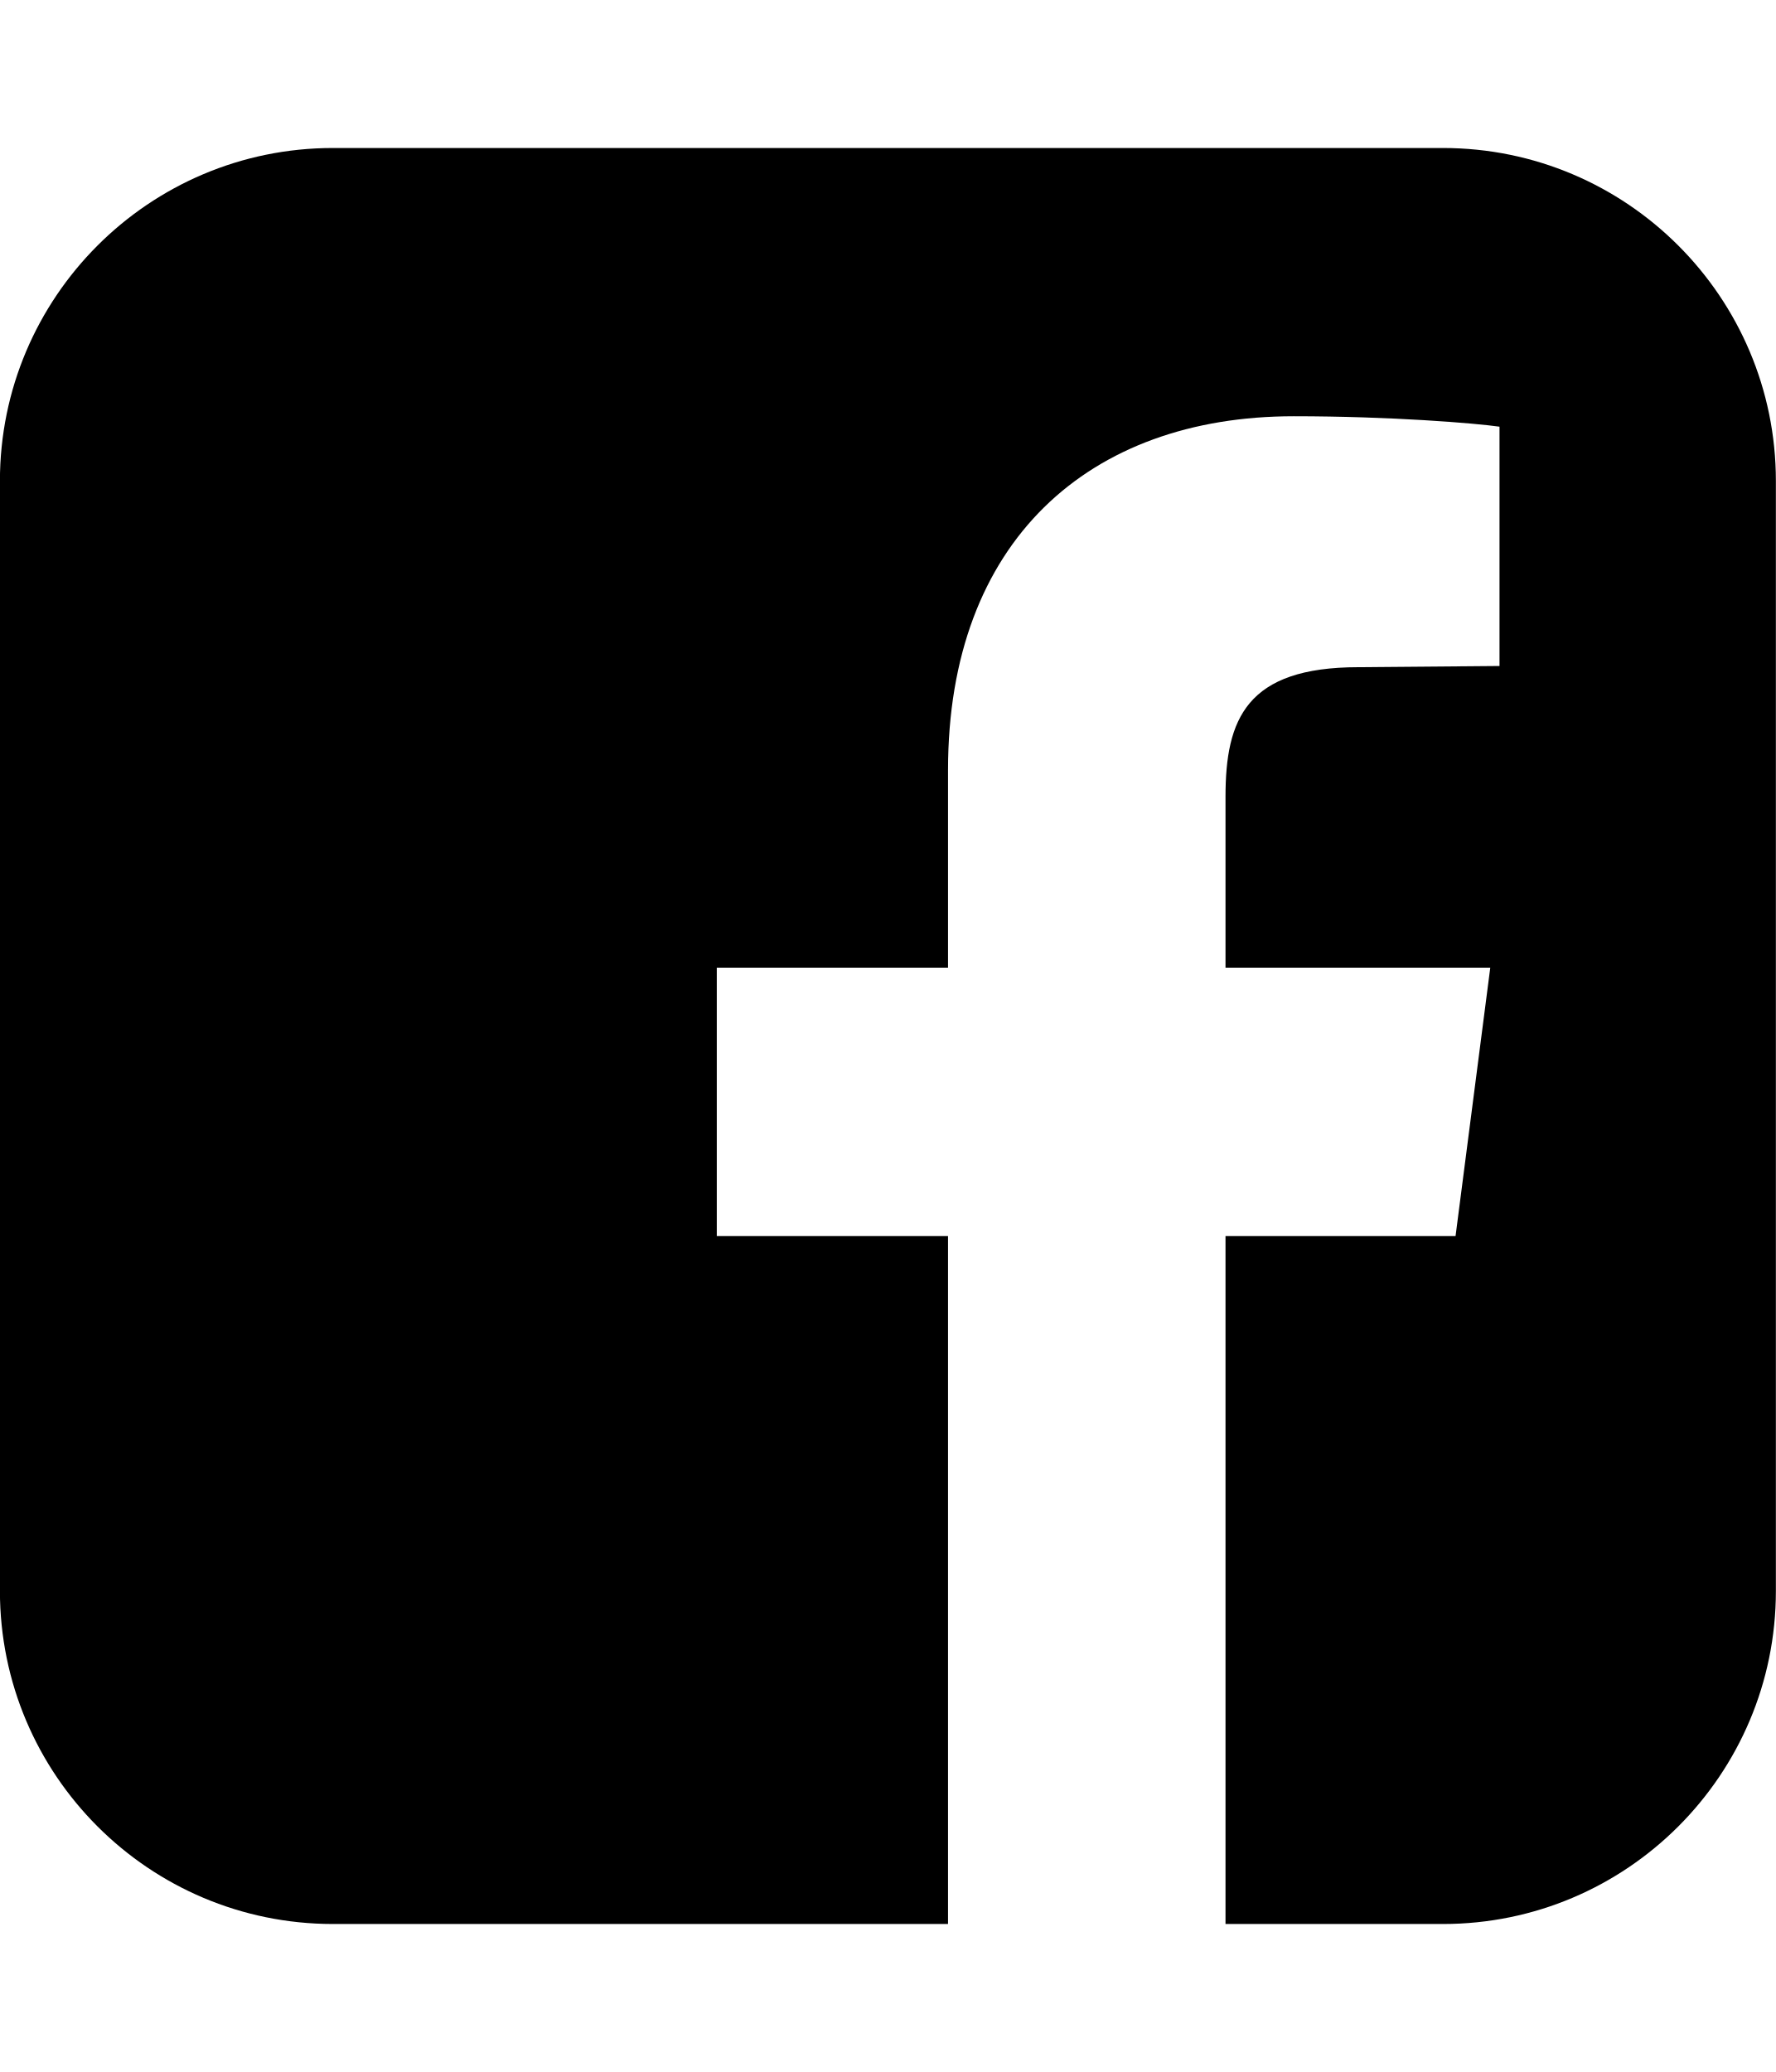
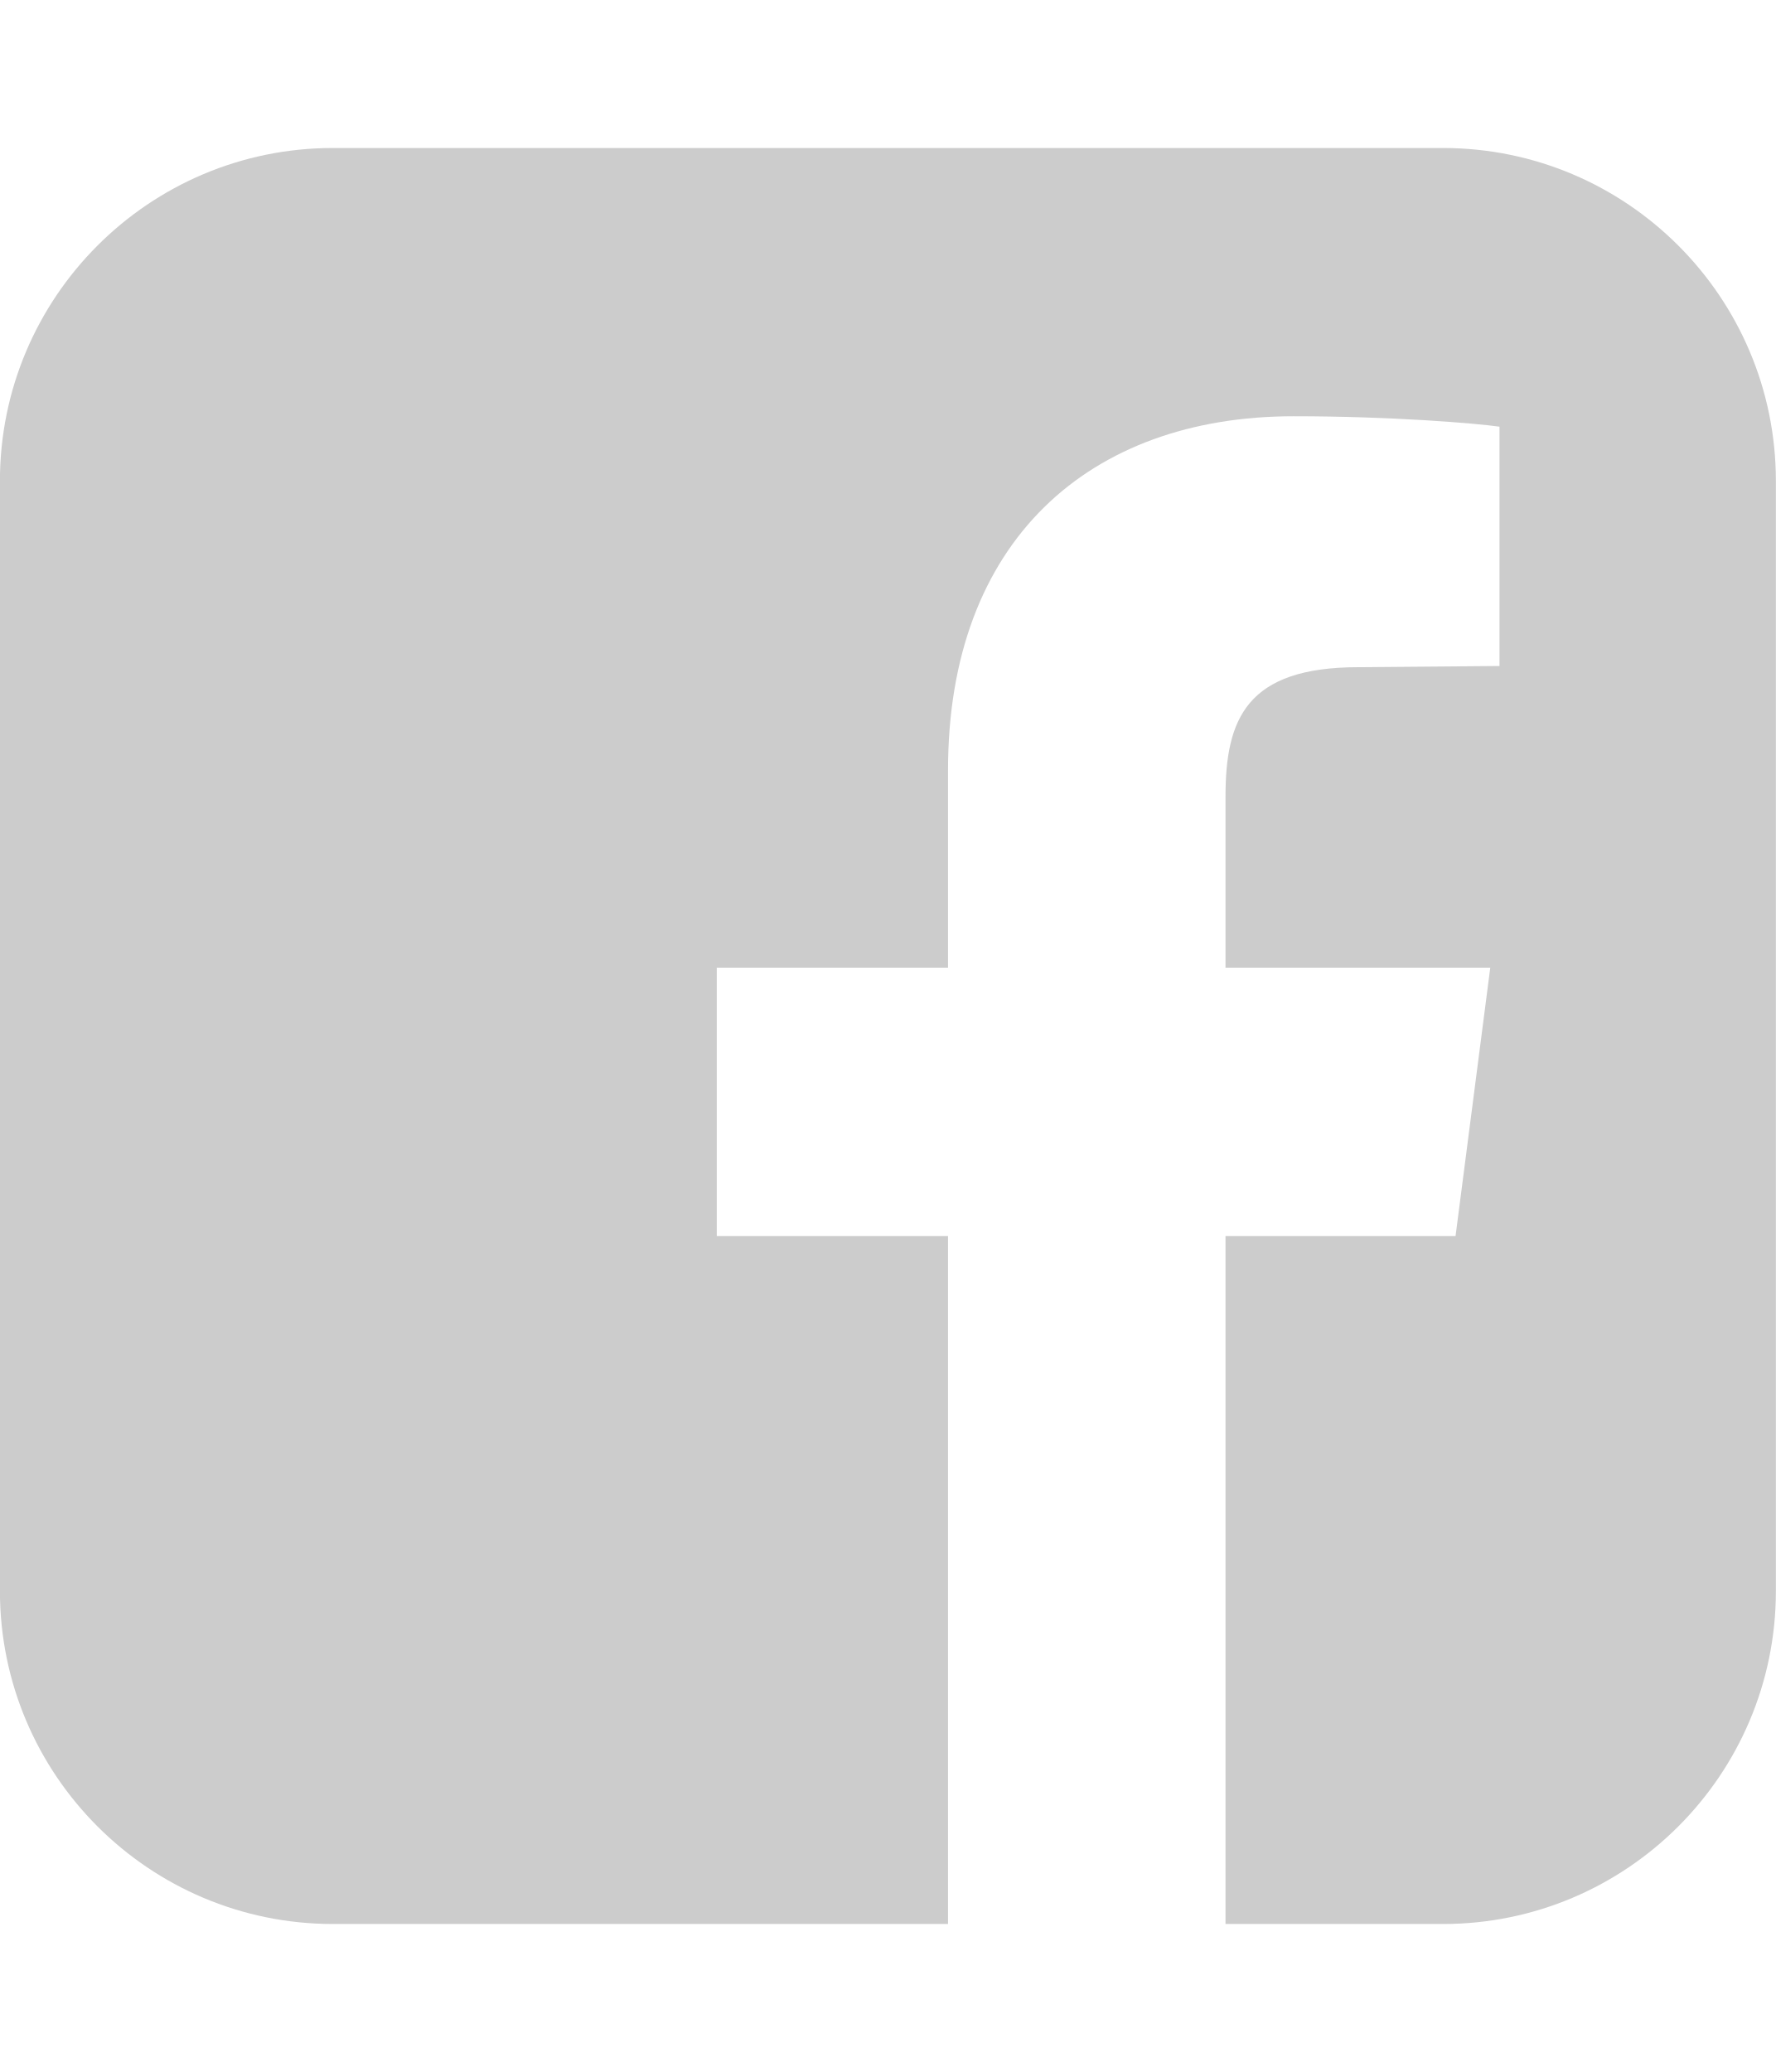
<svg xmlns="http://www.w3.org/2000/svg" width="24" height="28">
-   <path d="M19.5 2C21.984 2 24 4.016 24 6.5v15c0 2.484-2.016 4.5-4.5 4.5h-2.938v-9.297h3.109l.469-3.625h-3.578v-2.312c0-1.047.281-1.75 1.797-1.75L20.265 9V5.766c-.328-.047-1.469-.141-2.781-.141-2.766 0-4.672 1.687-4.672 4.781v2.672H9.687v3.625h3.125V26H4.499a4.502 4.502 0 01-4.5-4.5v-15c0-2.484 2.016-4.5 4.5-4.5h15z" />
+   <path d="M19.5 2C21.984 2 24 4.016 24 6.5v15c0 2.484-2.016 4.5-4.5 4.5h-2.938v-9.297h3.109l.469-3.625h-3.578v-2.312c0-1.047.281-1.75 1.797-1.75L20.265 9V5.766c-.328-.047-1.469-.141-2.781-.141-2.766 0-4.672 1.687-4.672 4.781v2.672H9.687v3.625h3.125V26H4.499a4.502 4.502 0 01-4.5-4.5v-15c0-2.484 2.016-4.5 4.5-4.5h15z" fill="#ccc" />
</svg>
